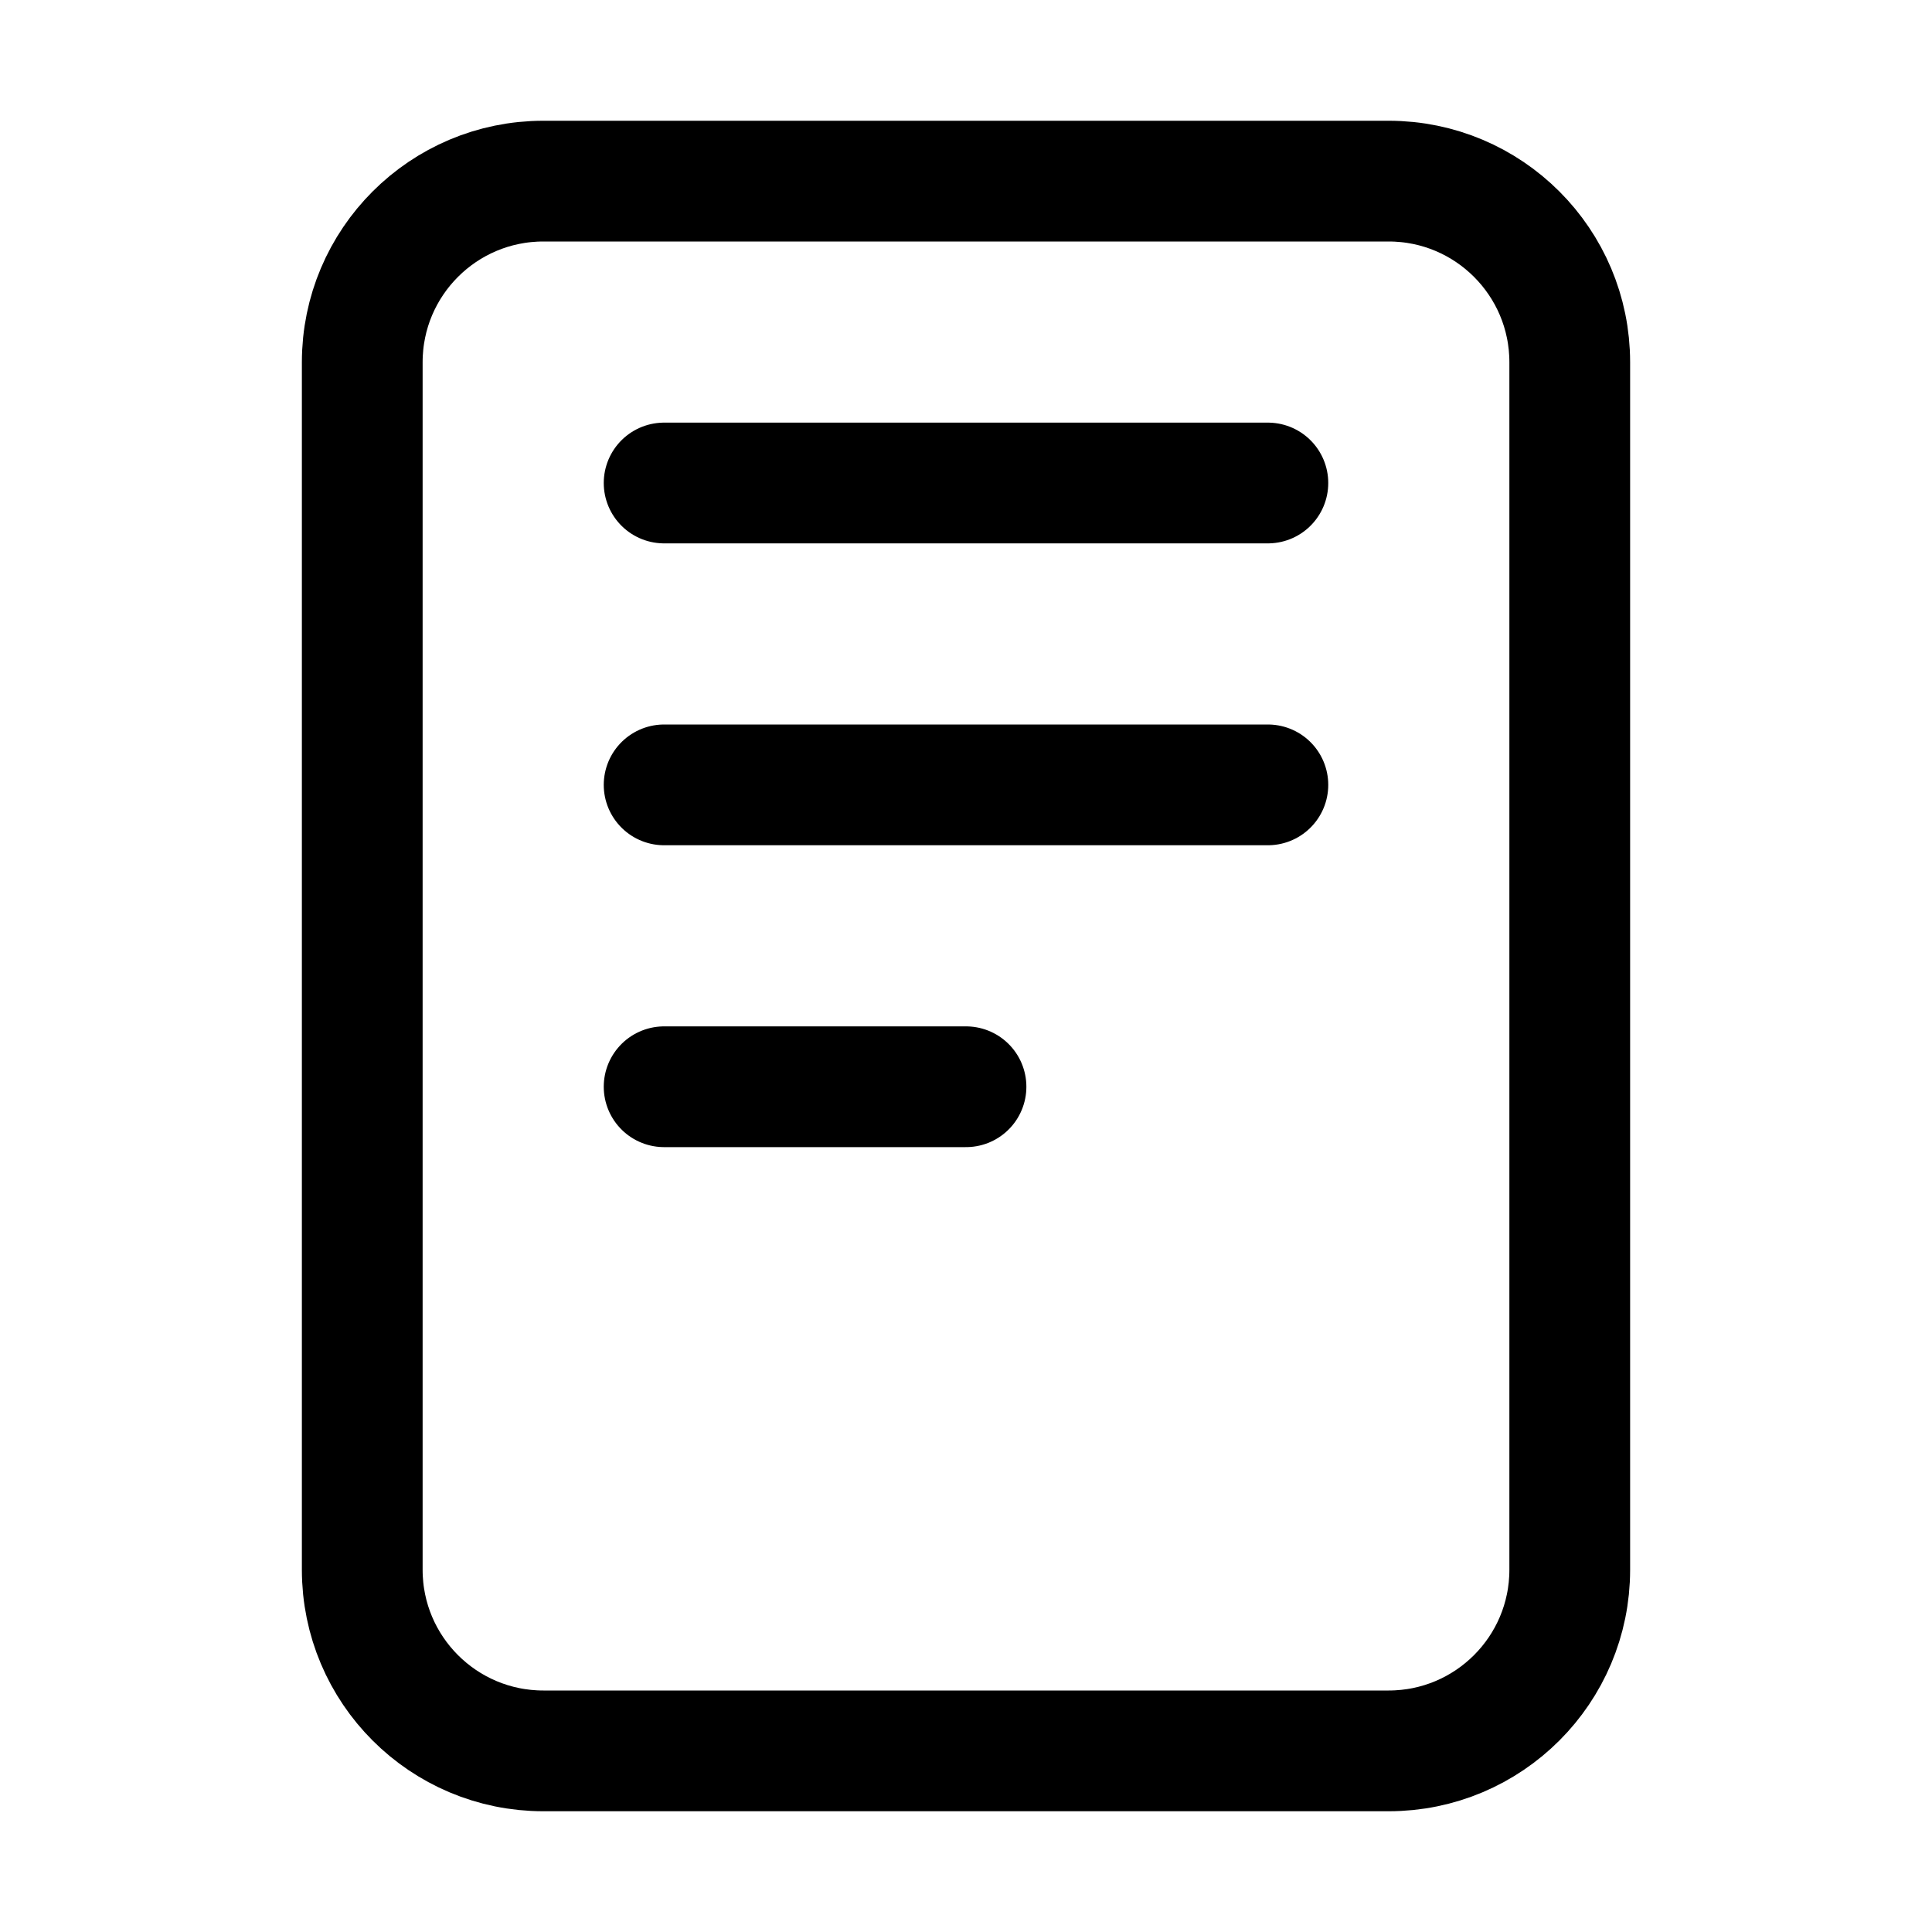
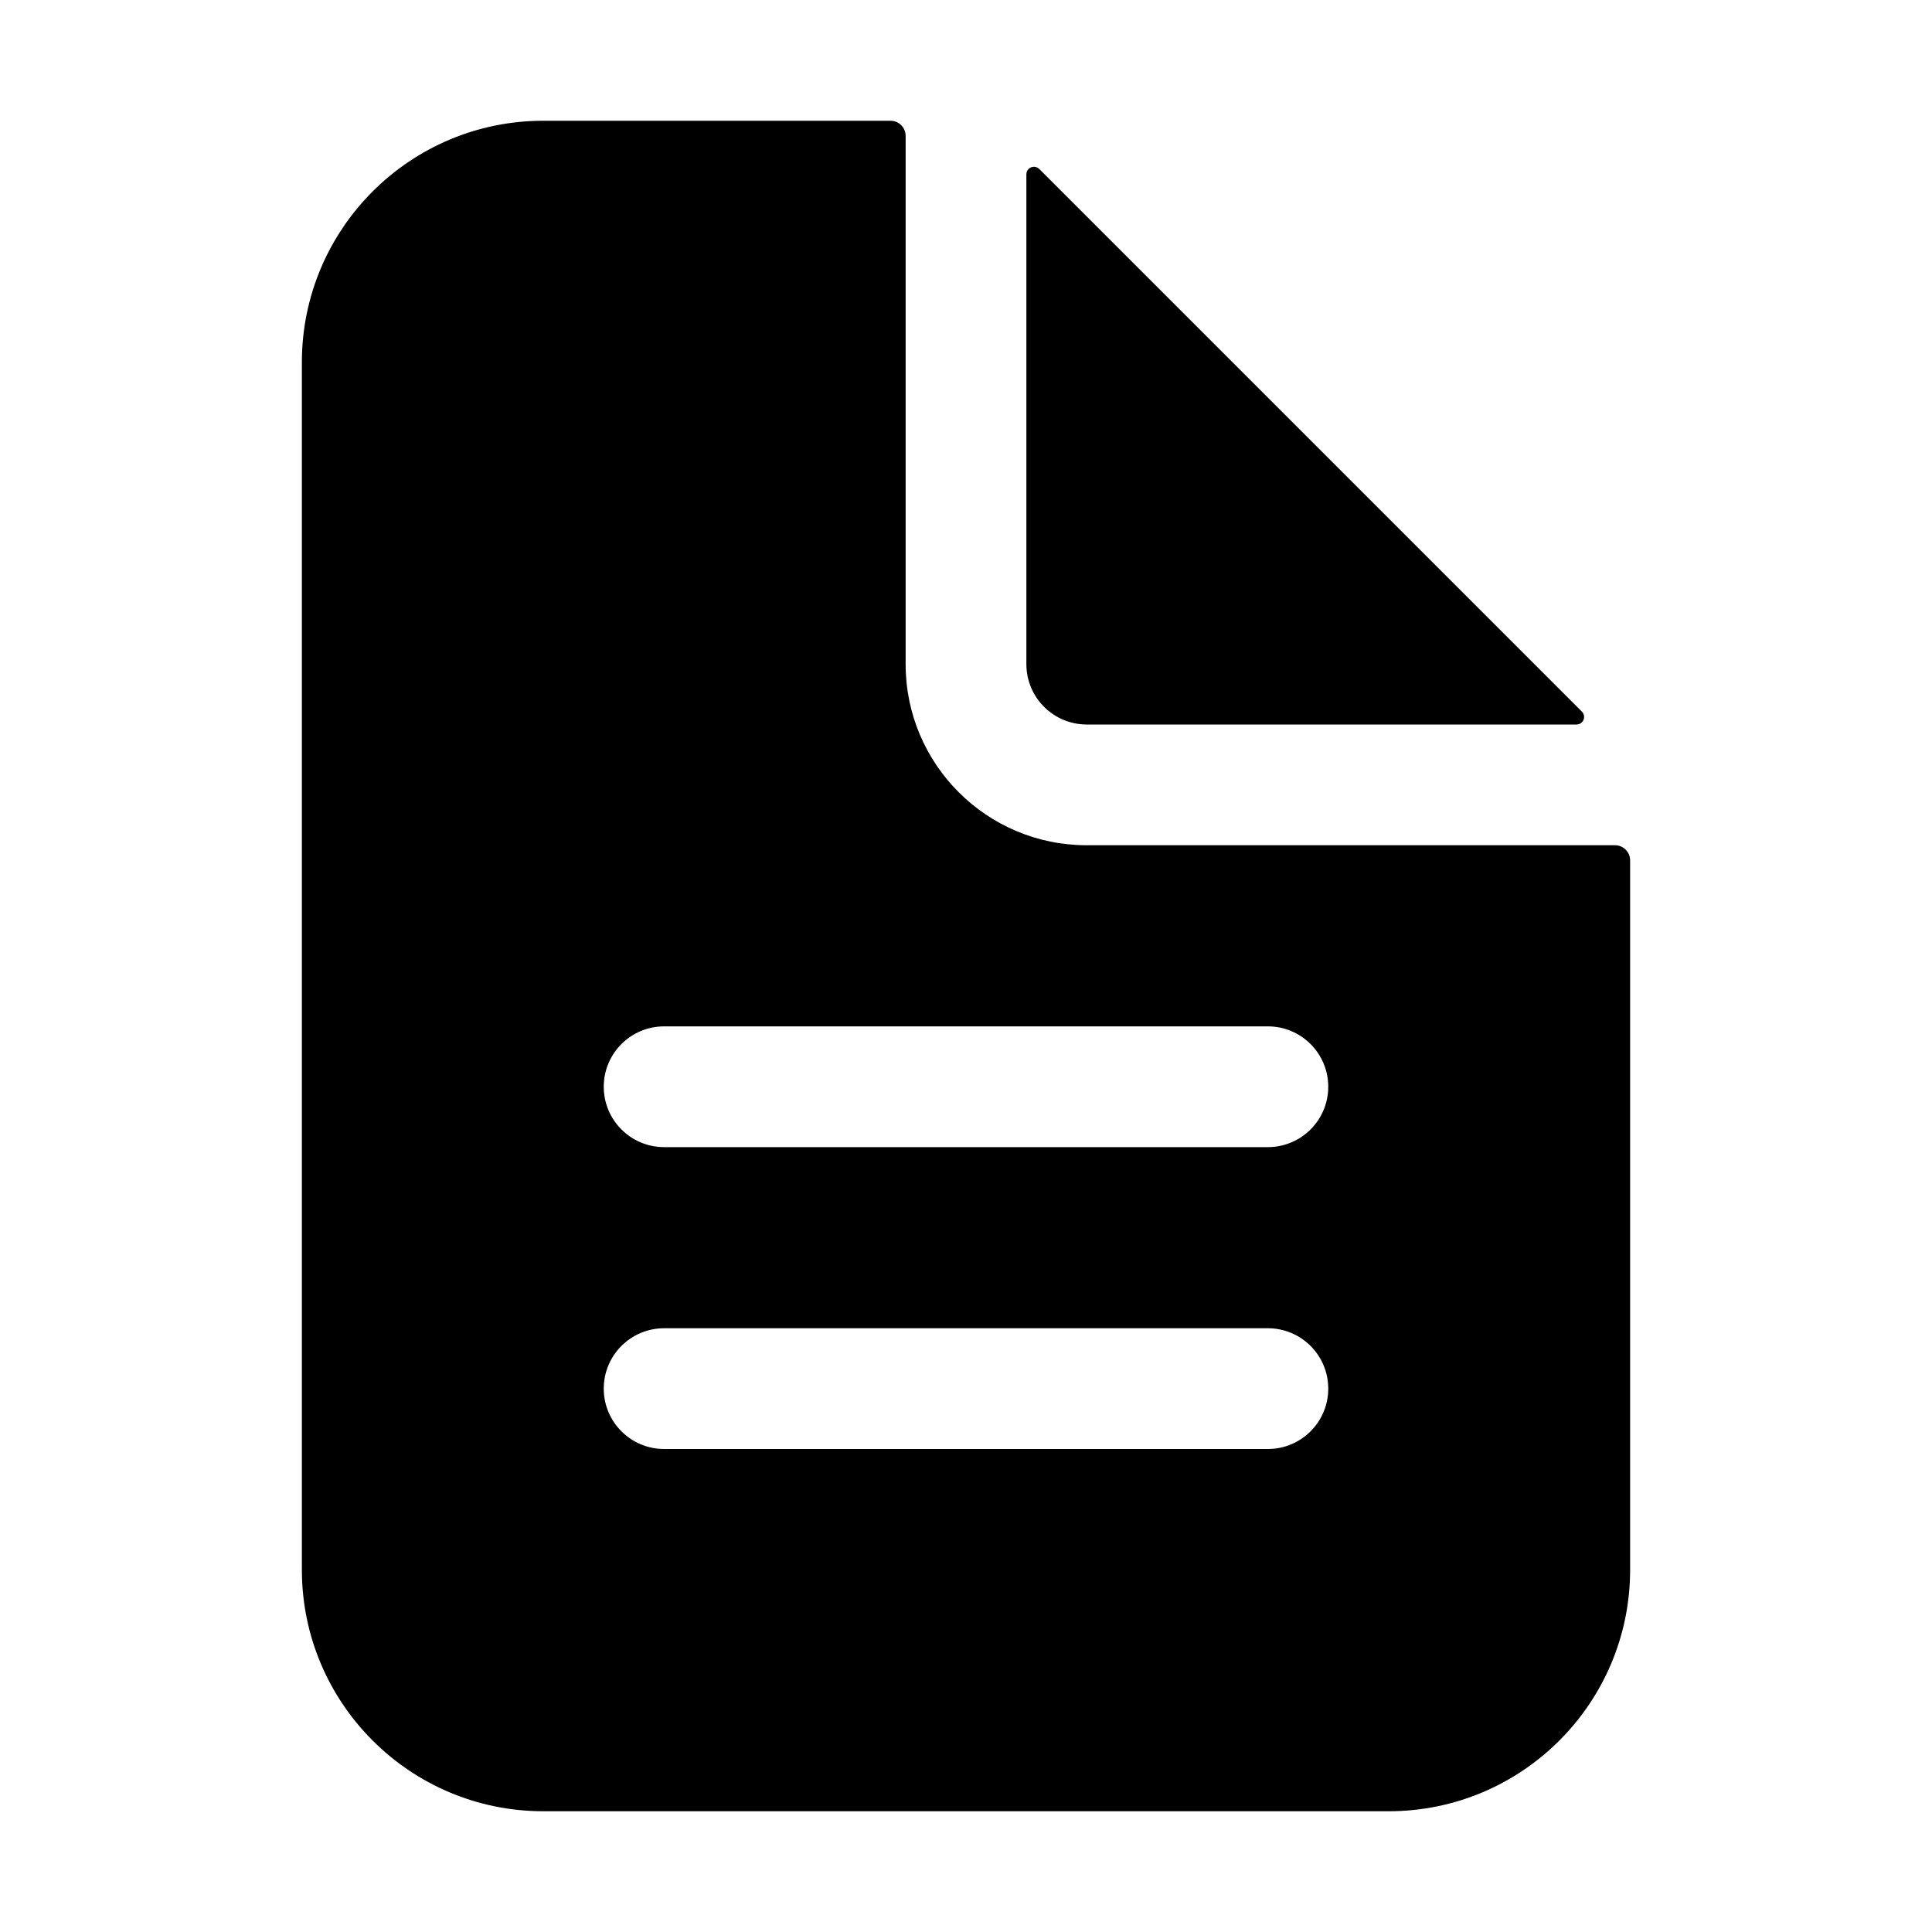
<svg xmlns="http://www.w3.org/2000/svg" class="ionicon" viewBox="0 0 512 512">
-   <rect x="96" y="48" width="320" height="416" rx="48" ry="48" fill="none" stroke="currentColor" stroke-linejoin="round" stroke-width="32" />
-   <path fill="none" stroke="currentColor" stroke-linecap="round" stroke-linejoin="round" stroke-width="32" d="M176 128h160M176 208h160M176 288h80" />
+   <path d="M428 224H288a48 48 0 01-48-48V36a4 4 0 00-4-4h-92a64 64 0 00-64 64v320a64 64 0 0064 64h224a64 64 0 0064-64V228a4 4 0 00-4-4zm-92 160H176a16 16 0 010-32h160a16 16 0 010 32zm0-80H176a16 16 0 010-32h160a16 16 0 010 32z" />
+   <path d="M419.22 188.59L275.41 44.78a2 2 0 00-3.41 1.41V176a16 16 0 0016 16h129.81a2 2 0 001.41-3.41z" />
</svg>
